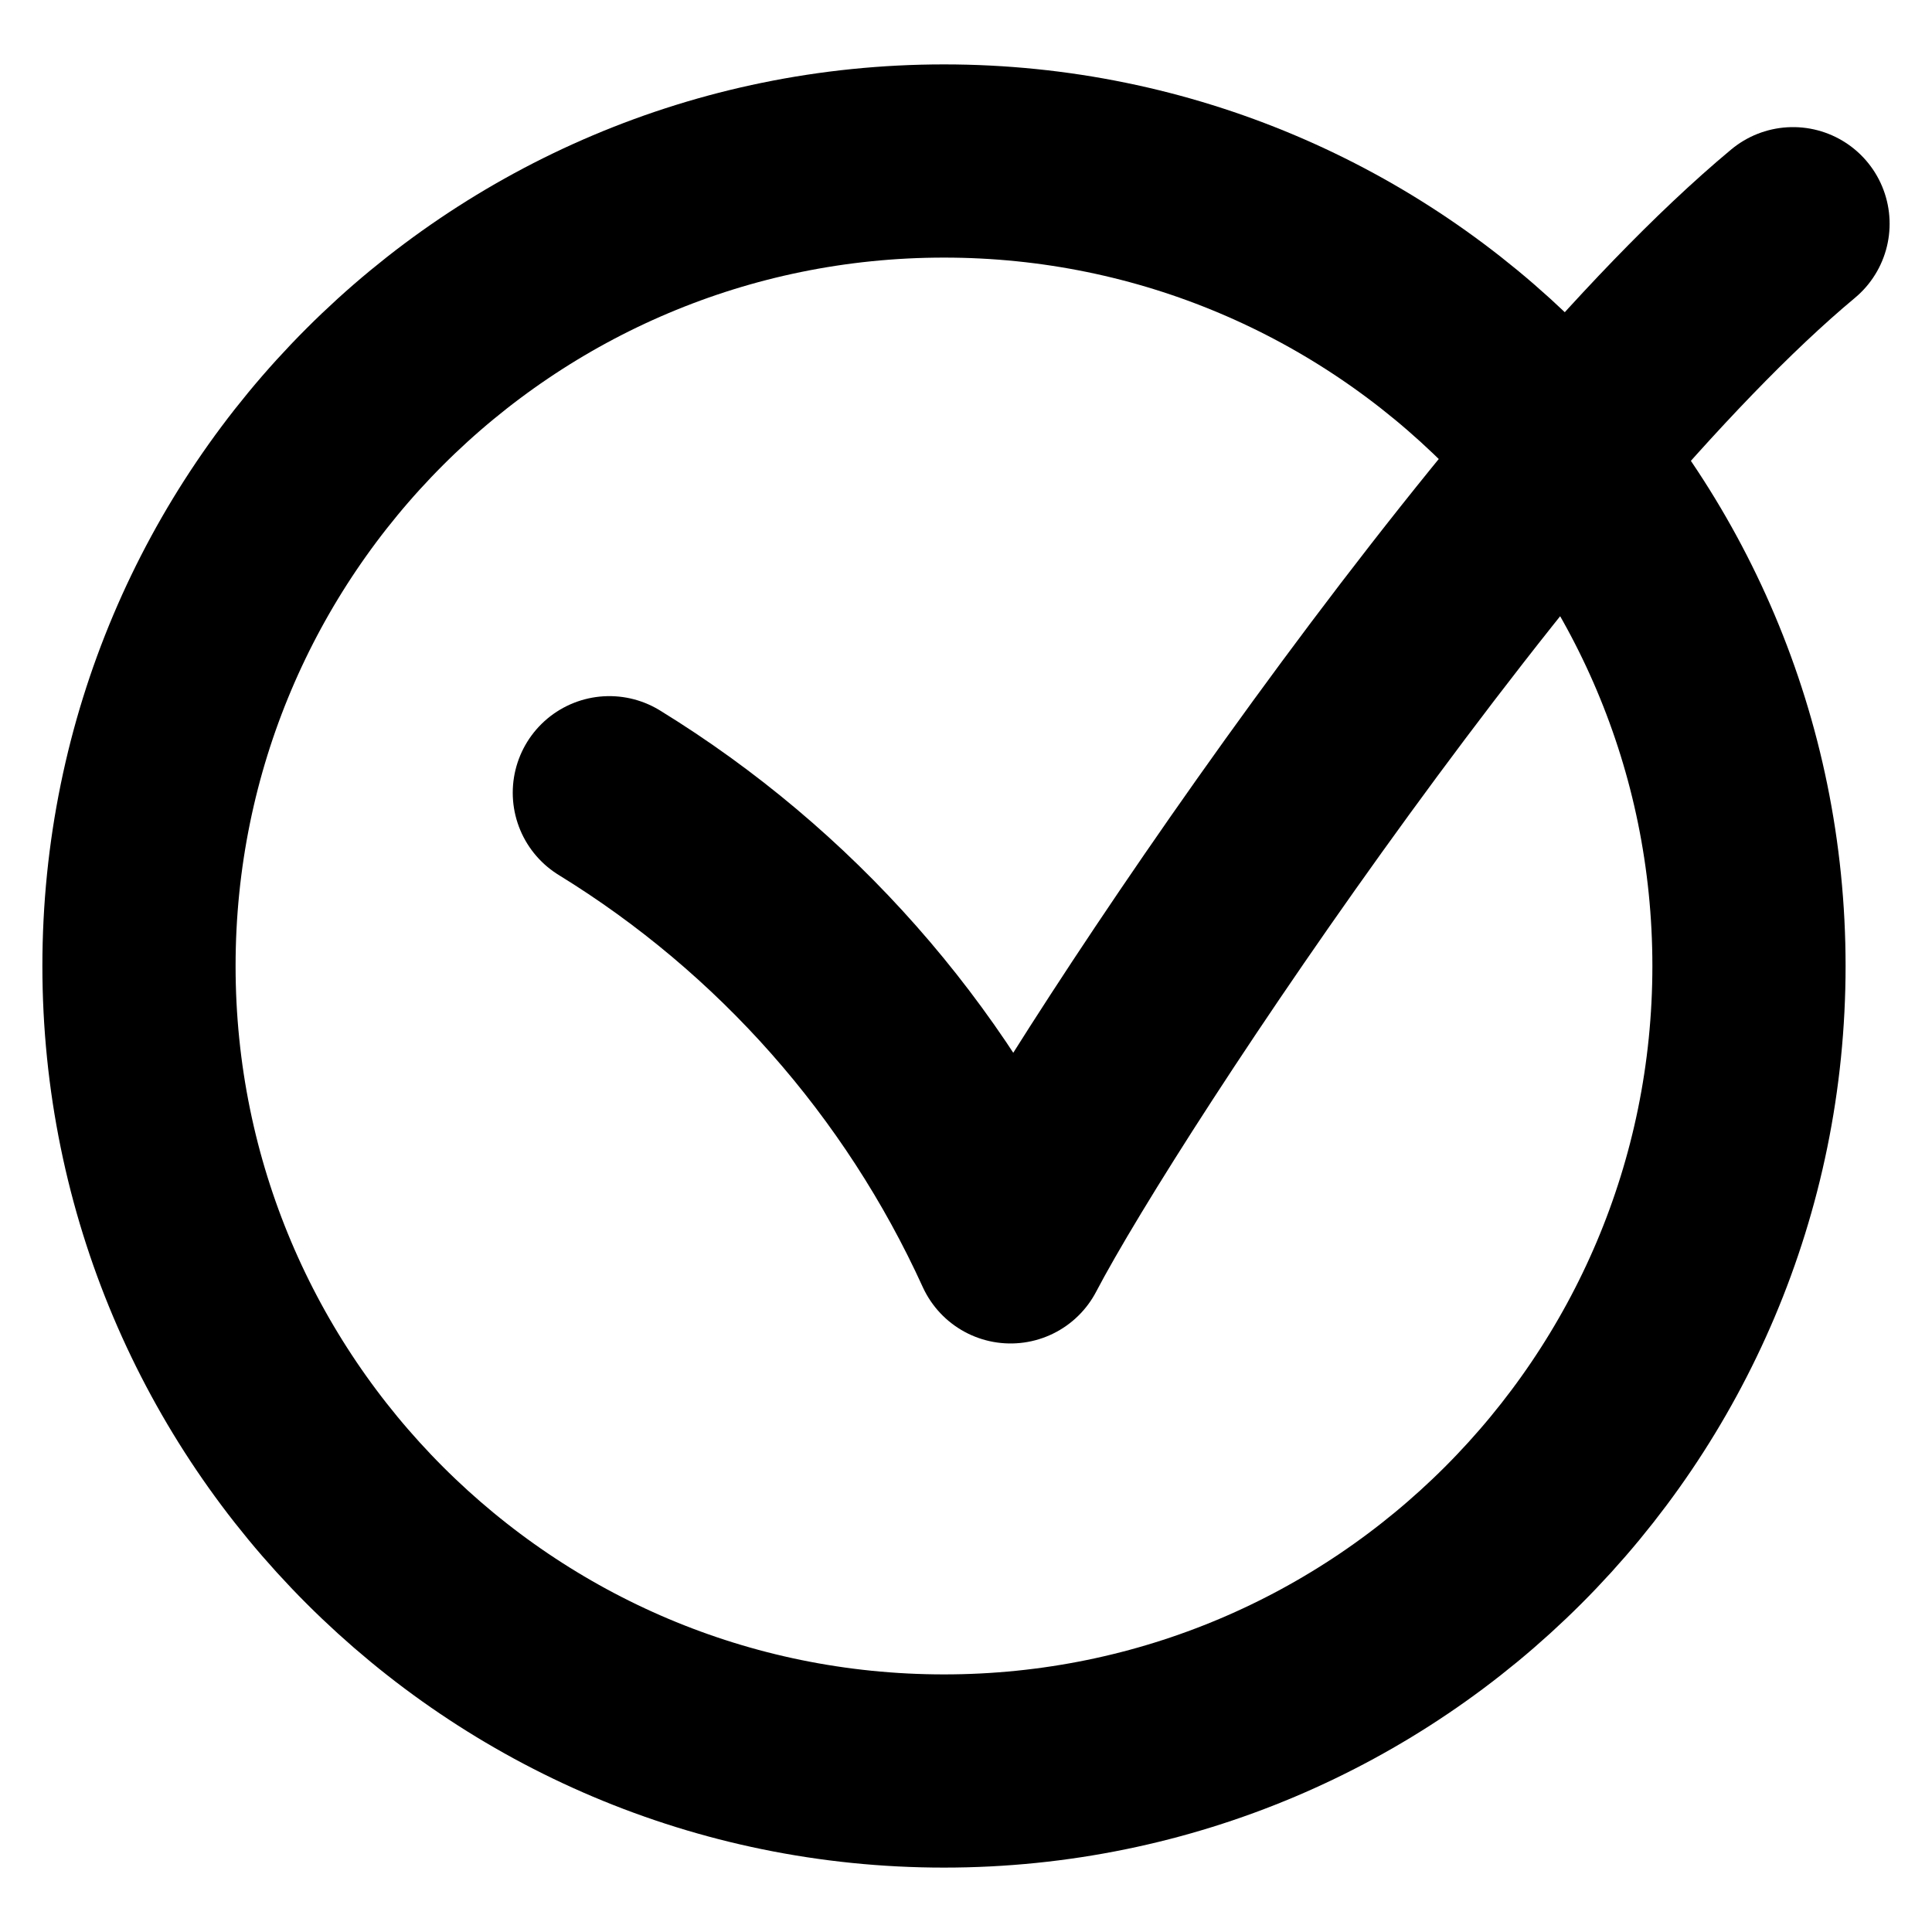
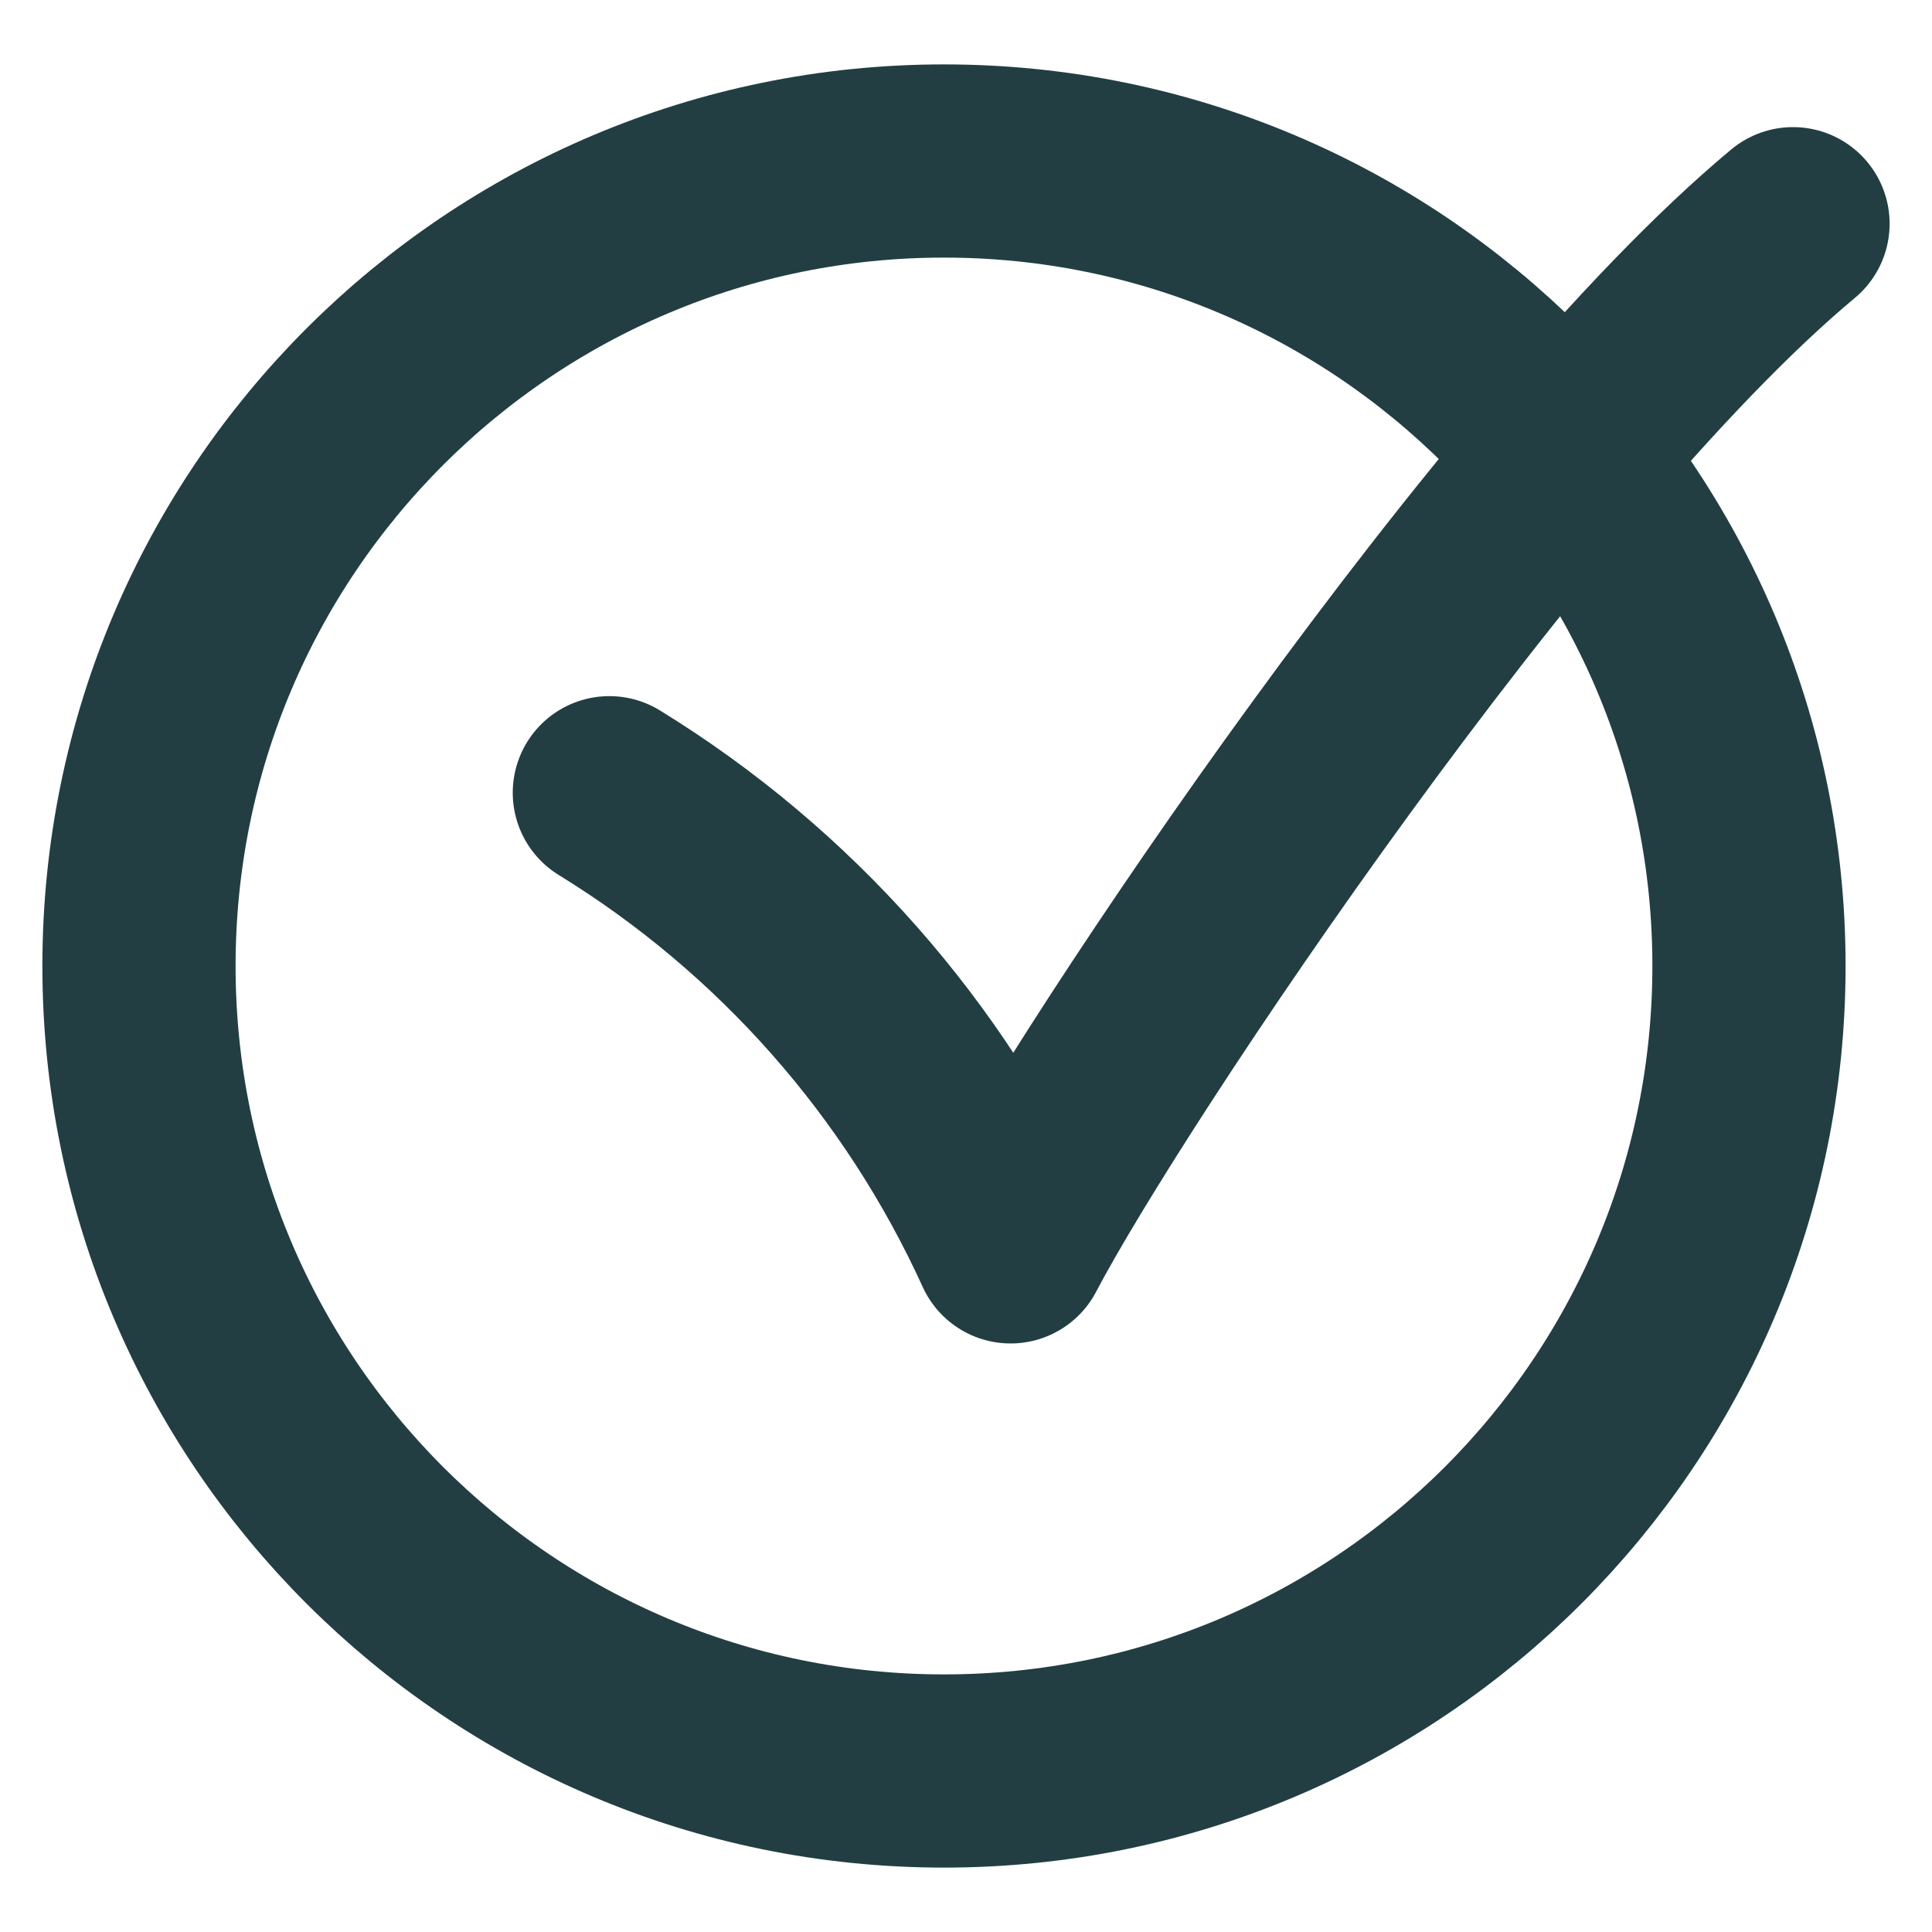
- <svg xmlns="http://www.w3.org/2000/svg" width="256px" height="256px" viewBox="0 0 48 48" fill="#000000" stroke="#000000" stroke-width="4.8">
+ <svg xmlns="http://www.w3.org/2000/svg" width="256px" height="256px" viewBox="0 0 48 48" fill="#000000" stroke="#223e42" stroke-width="4.8">
  <g id="SVGRepo_bgCarrier" stroke-width="0" />
-   <g id="SVGRepo_tracerCarrier" stroke-linecap="round" stroke-linejoin="round" stroke="#CCCCCC" stroke-width="4.128">
+   <g id="SVGRepo_tracerCarrier" stroke-linecap="round" stroke-linejoin="round" stroke="#223e42" stroke-width="4.128">
    <defs>
-       <style>.a{fill:none;stroke:#000000;stroke-linecap:round;stroke-linejoin:round;}</style>
+       <style>.a{fill:none;stroke:#223e42;stroke-linecap:round;stroke-linejoin:round;}</style>
    </defs>
    <circle class="a" cx="23.453" cy="24" r="20" />
    <path class="a" d="M15.139,19.695a25.803,25.803,0,0,1,9.969,11.283C27.35,26.696,37.614,11.335,44.547,5.558" />
  </g>
  <g id="SVGRepo_iconCarrier">
    <defs>
-       <style>.a{fill:none;stroke:#000000;stroke-linecap:round;stroke-linejoin:round;}</style>
+       <style>.a{fill:none;stroke:#223e42;stroke-linecap:round;stroke-linejoin:round;}</style>
    </defs>
    <circle class="a" cx="23.453" cy="24" r="20" />
    <path class="a" d="M15.139,19.695a25.803,25.803,0,0,1,9.969,11.283C27.35,26.696,37.614,11.335,44.547,5.558" />
  </g>
</svg>
